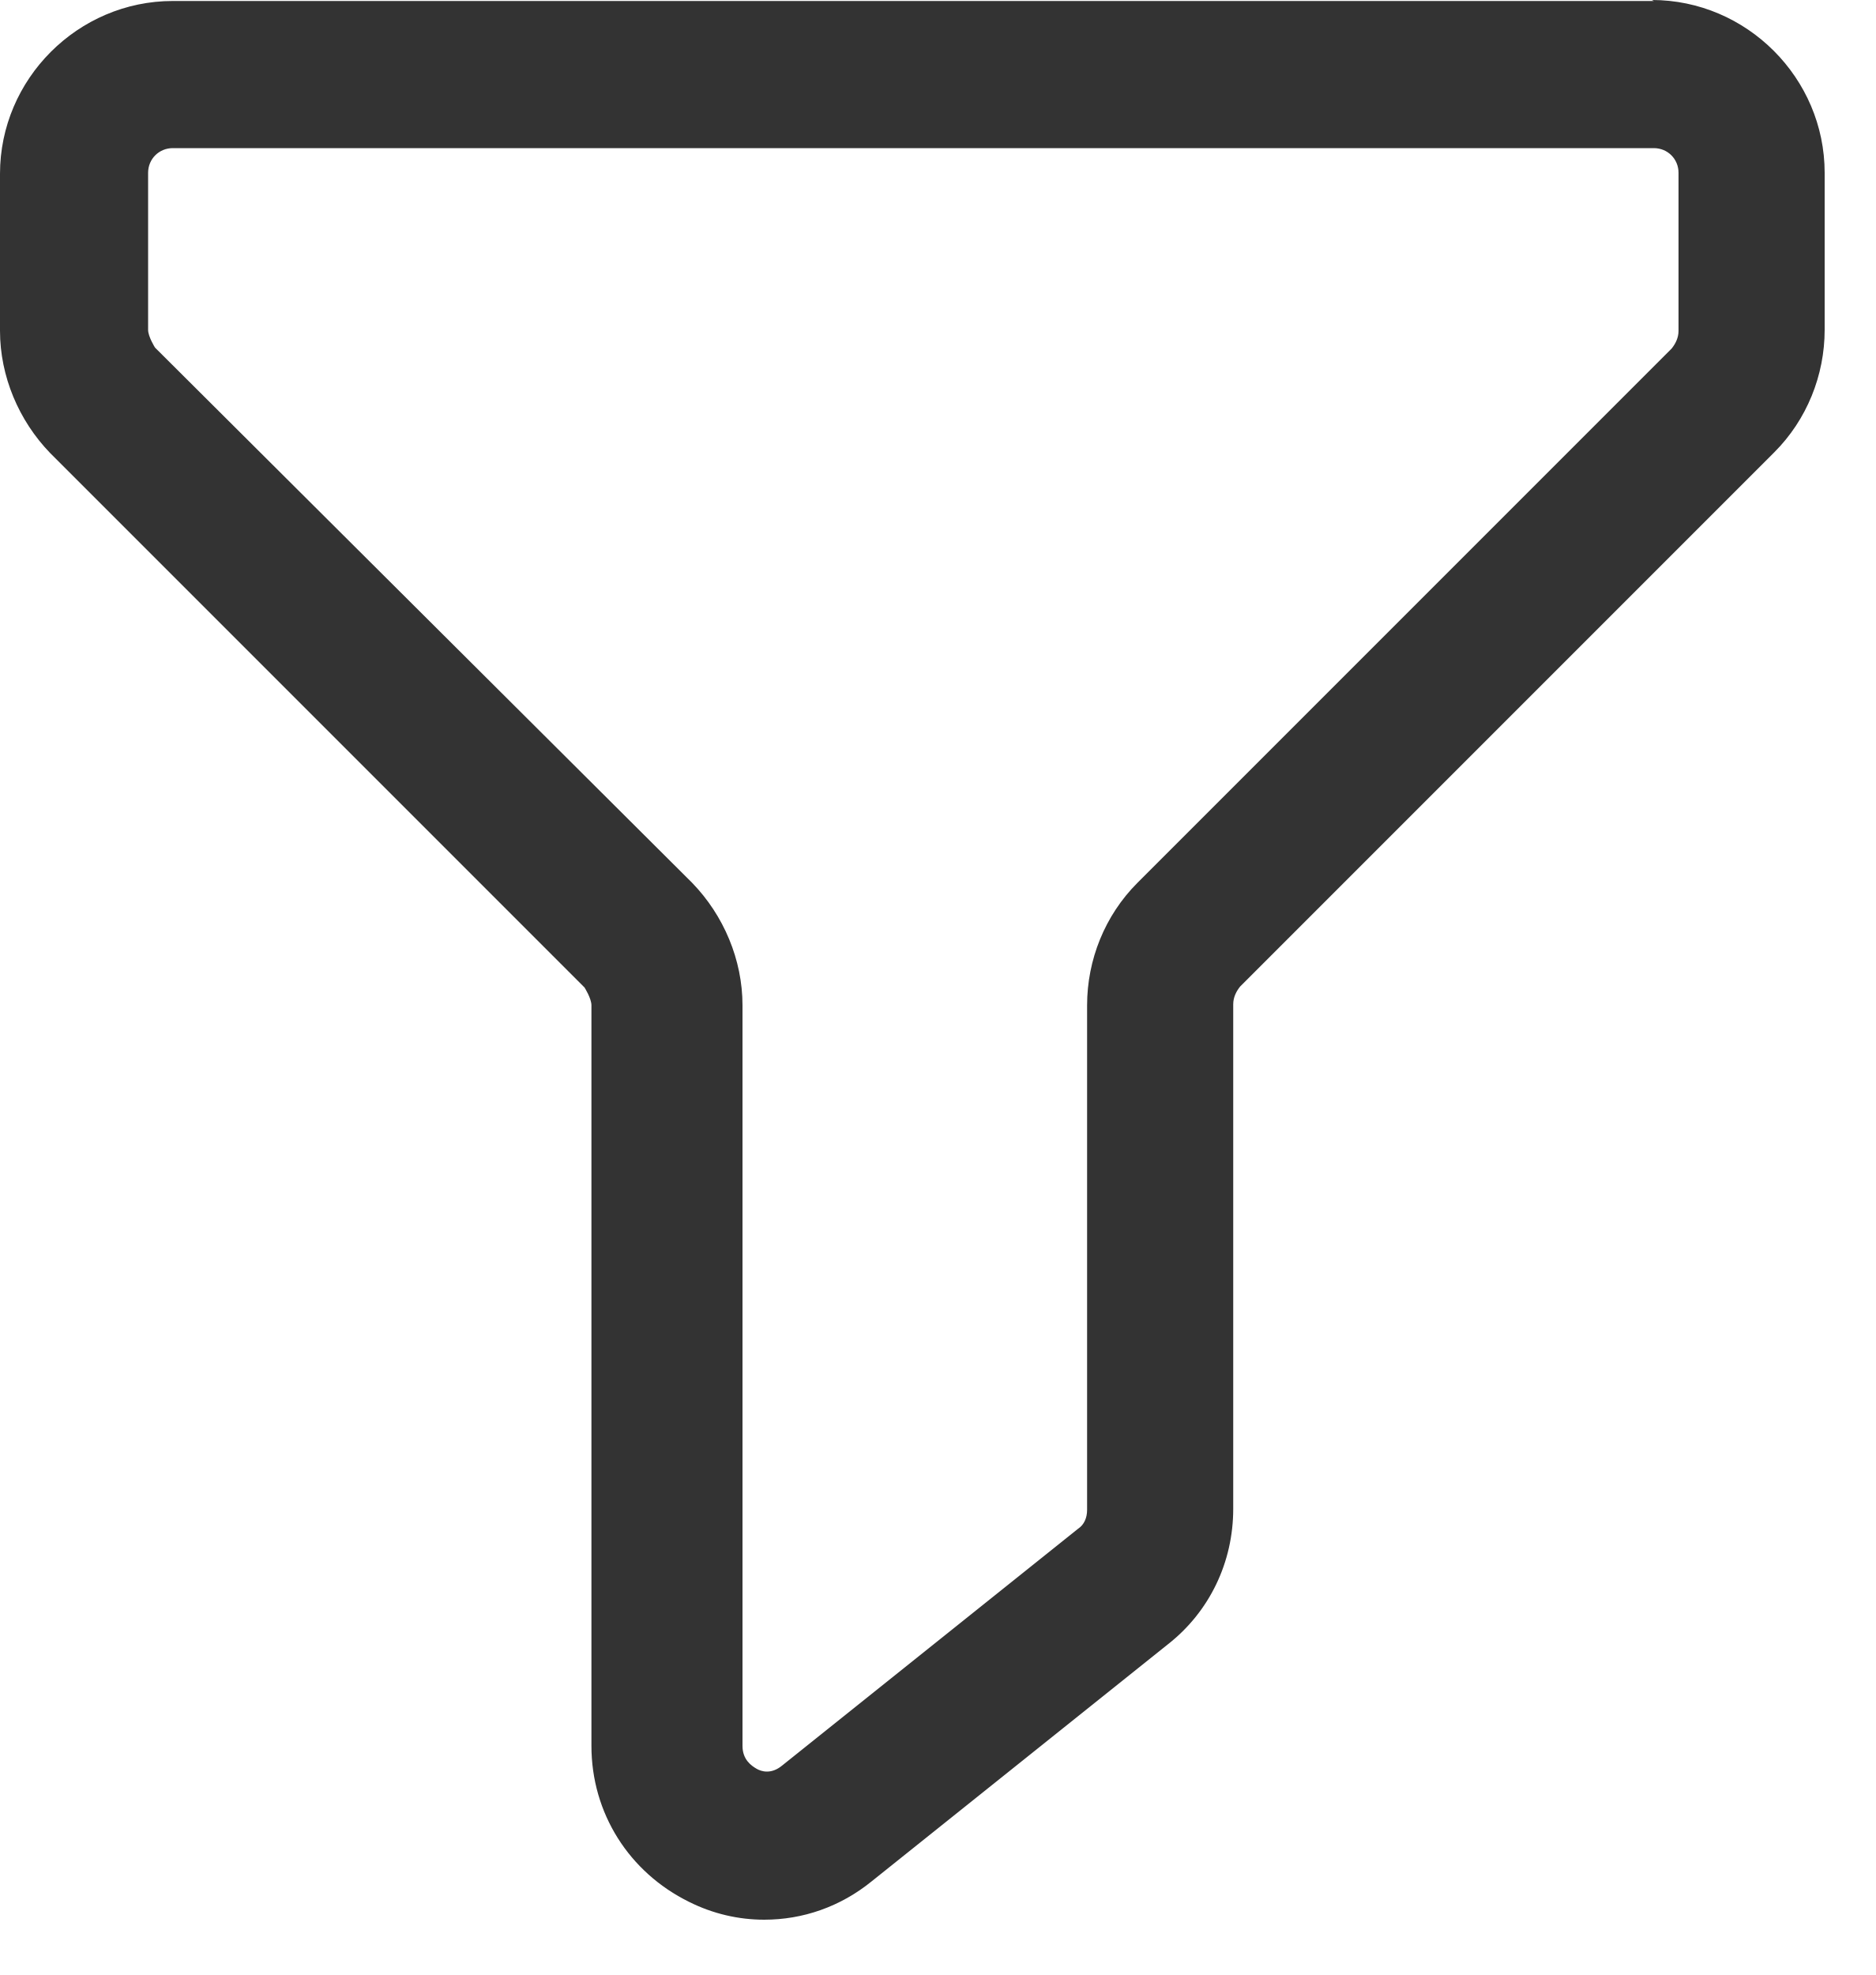
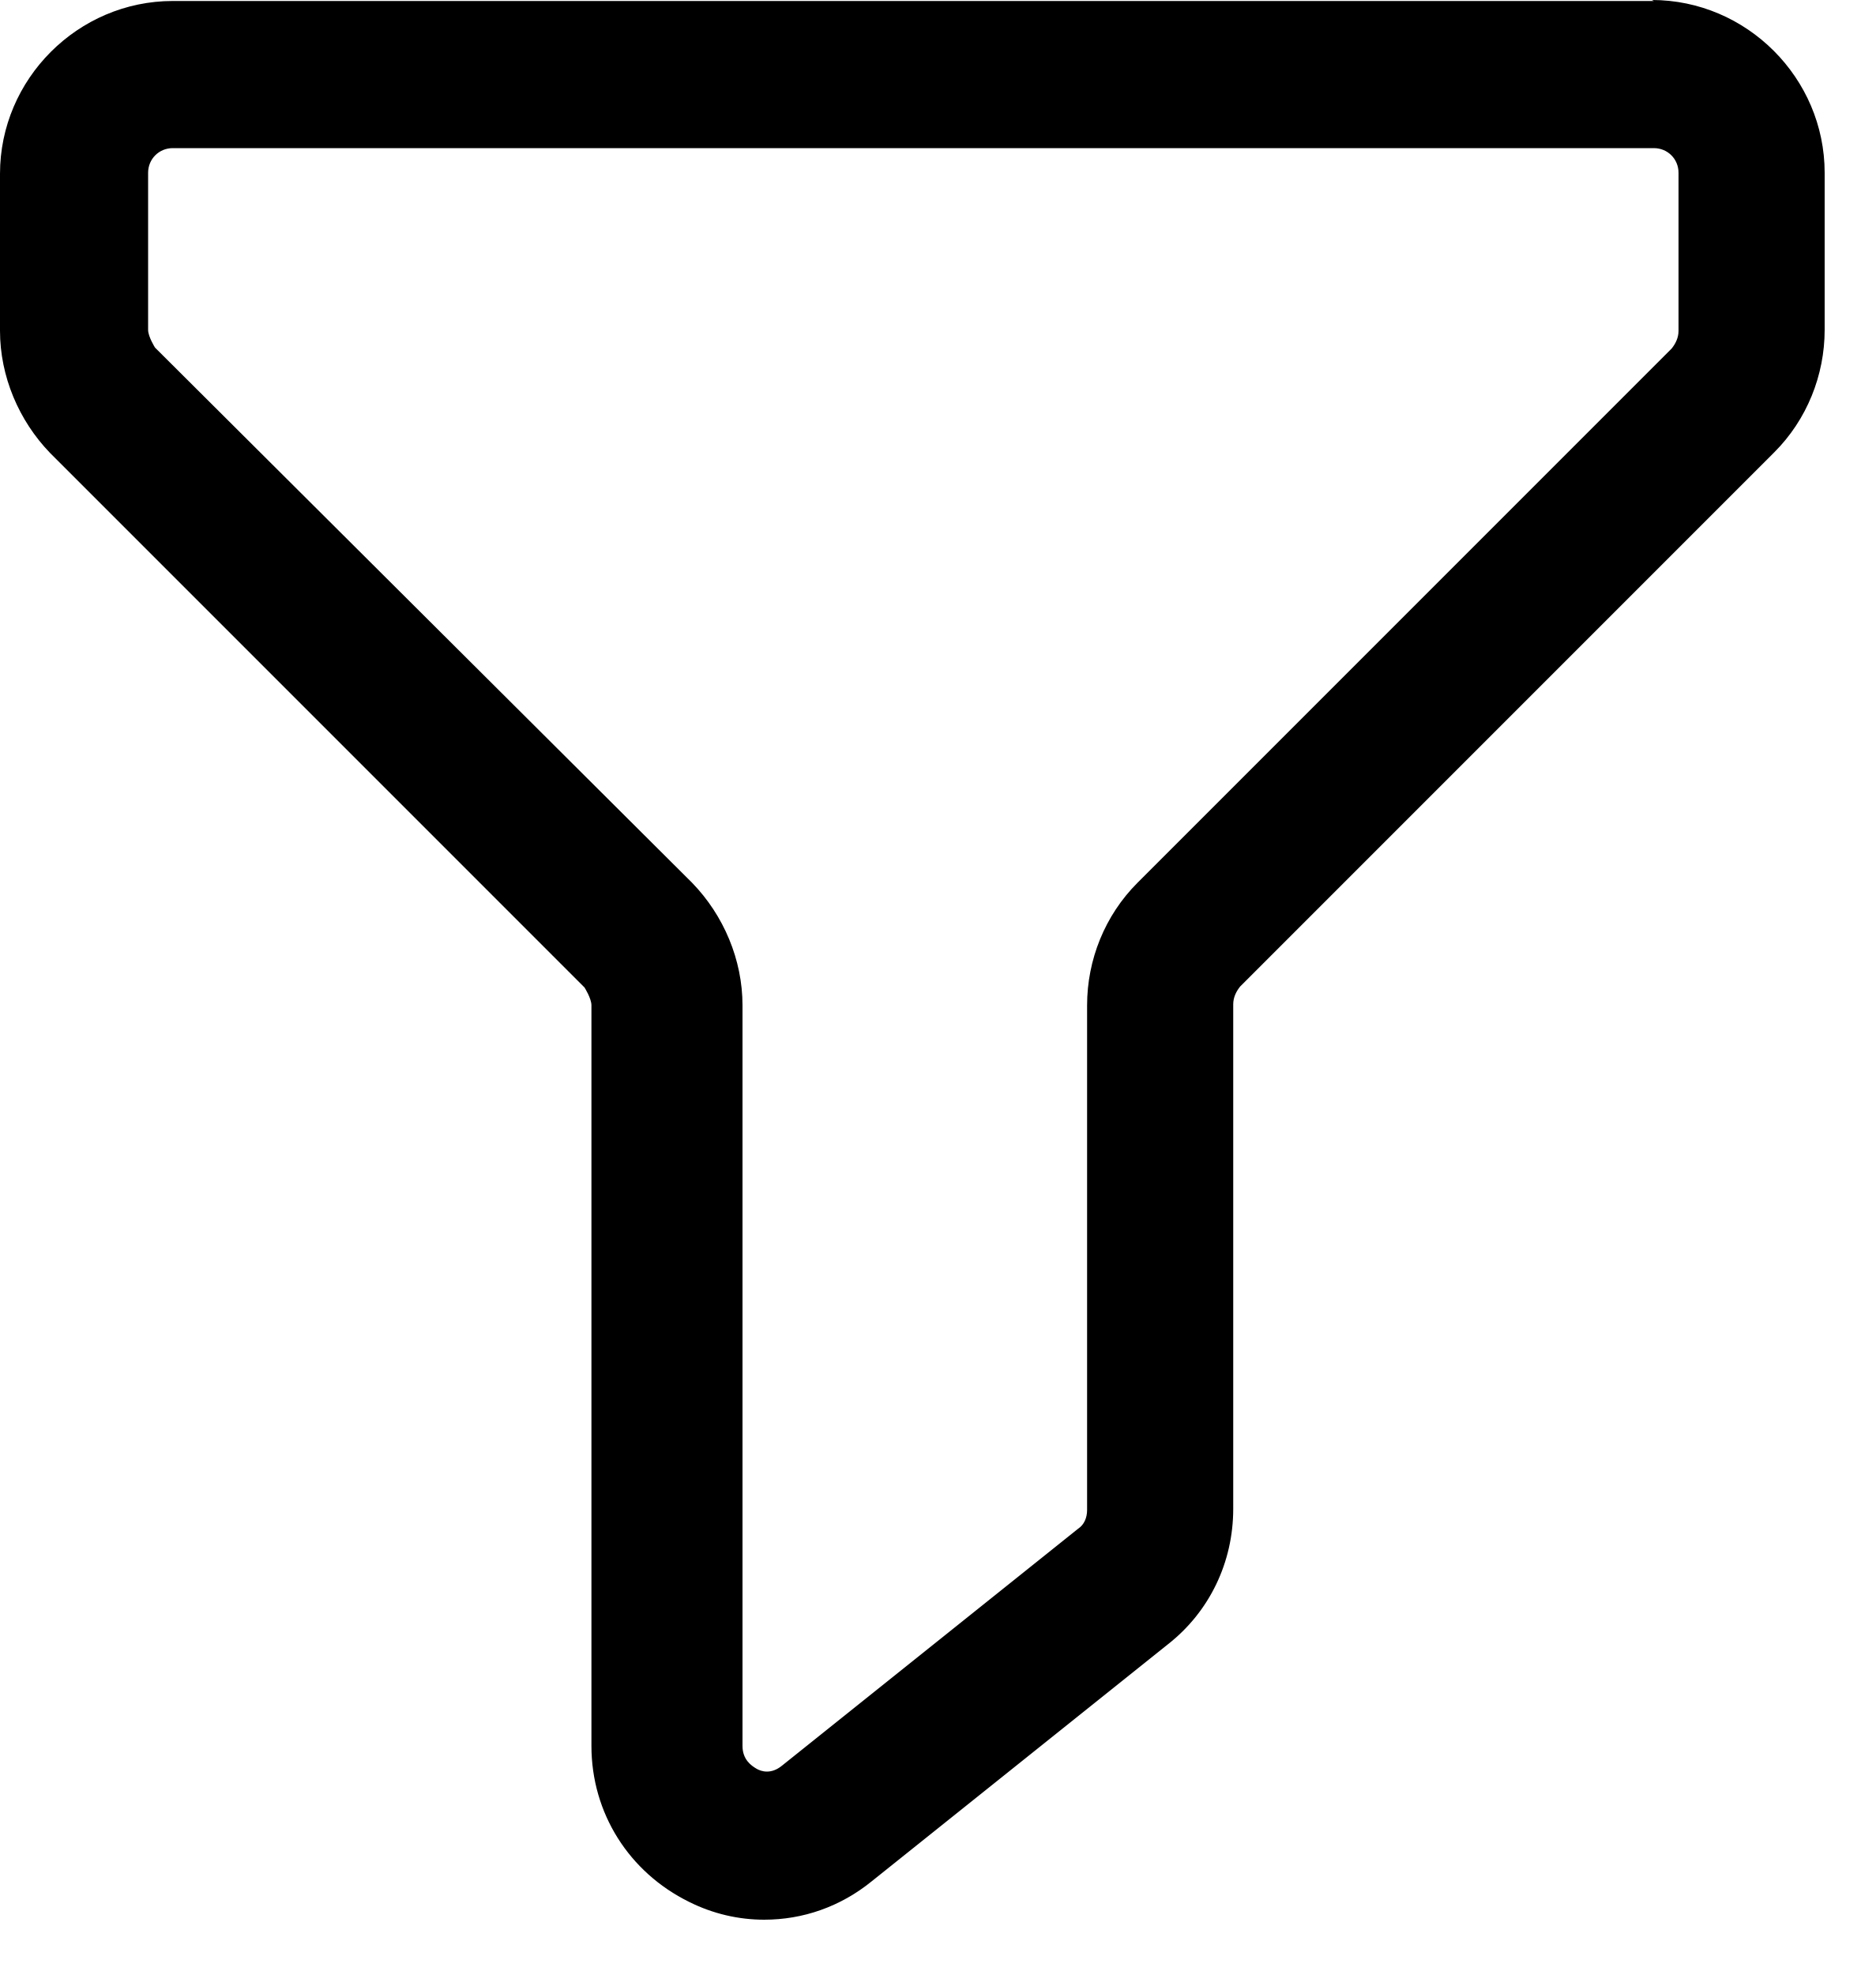
<svg xmlns="http://www.w3.org/2000/svg" width="19" height="20" viewBox="0 0 19 20" fill="none">
-   <path d="M16.75 0.01H1.75C0.79 0.01 0 0.8 0 1.76V3.35C0 3.81 0.19 4.26 0.51 4.59L5.92 10C5.92 10 5.99 10.11 5.99 10.18V17.68C5.99 18.36 6.37 18.96 6.98 19.26C7.22 19.38 7.48 19.44 7.74 19.44C8.13 19.44 8.51 19.31 8.83 19.05L11.83 16.65C12.25 16.32 12.49 15.82 12.49 15.28V10.17C12.49 10.1 12.52 10.04 12.56 9.99L17.97 4.58C18.3 4.25 18.48 3.8 18.48 3.34V1.75C18.48 0.79 17.69 0 16.73 0L16.75 0.01ZM17 3.35C17 3.42 16.97 3.48 16.93 3.53L11.52 8.94C11.19 9.27 11.01 9.72 11.01 10.18V15.29C11.01 15.37 10.98 15.44 10.92 15.48L7.92 17.88C7.81 17.97 7.71 17.94 7.66 17.91C7.61 17.88 7.52 17.82 7.52 17.68V10.18C7.52 9.72 7.33 9.27 7.01 8.94L1.57 3.52C1.57 3.52 1.5 3.41 1.5 3.34V1.75C1.5 1.61 1.61 1.5 1.75 1.5H16.75C16.89 1.5 17 1.61 17 1.75V3.34V3.35Z" fill="#333333" />
+   <path d="M16.75 0.01H1.75C0.79 0.01 0 0.8 0 1.76V3.35C0 3.81 0.19 4.26 0.51 4.59L5.92 10C5.92 10 5.99 10.11 5.99 10.18V17.68C5.99 18.36 6.37 18.96 6.98 19.26C7.22 19.38 7.48 19.44 7.74 19.44C8.13 19.44 8.51 19.31 8.83 19.05L11.83 16.65C12.25 16.32 12.49 15.82 12.49 15.28V10.17C12.49 10.1 12.52 10.04 12.56 9.99L17.97 4.58C18.3 4.25 18.48 3.8 18.48 3.34V1.75C18.48 0.79 17.69 0 16.73 0L16.75 0.01ZM17 3.35C17 3.42 16.97 3.48 16.93 3.53L11.52 8.94C11.19 9.27 11.01 9.72 11.01 10.18V15.29C11.01 15.37 10.98 15.44 10.92 15.48L7.92 17.88C7.81 17.97 7.71 17.94 7.66 17.91C7.61 17.88 7.52 17.82 7.52 17.68V10.18C7.52 9.72 7.33 9.27 7.01 8.94L1.57 3.52C1.57 3.52 1.5 3.41 1.5 3.34V1.75C1.5 1.61 1.61 1.5 1.75 1.5H16.75C16.89 1.5 17 1.61 17 1.75V3.34V3.35Z" fill="currentColor" />
</svg>
